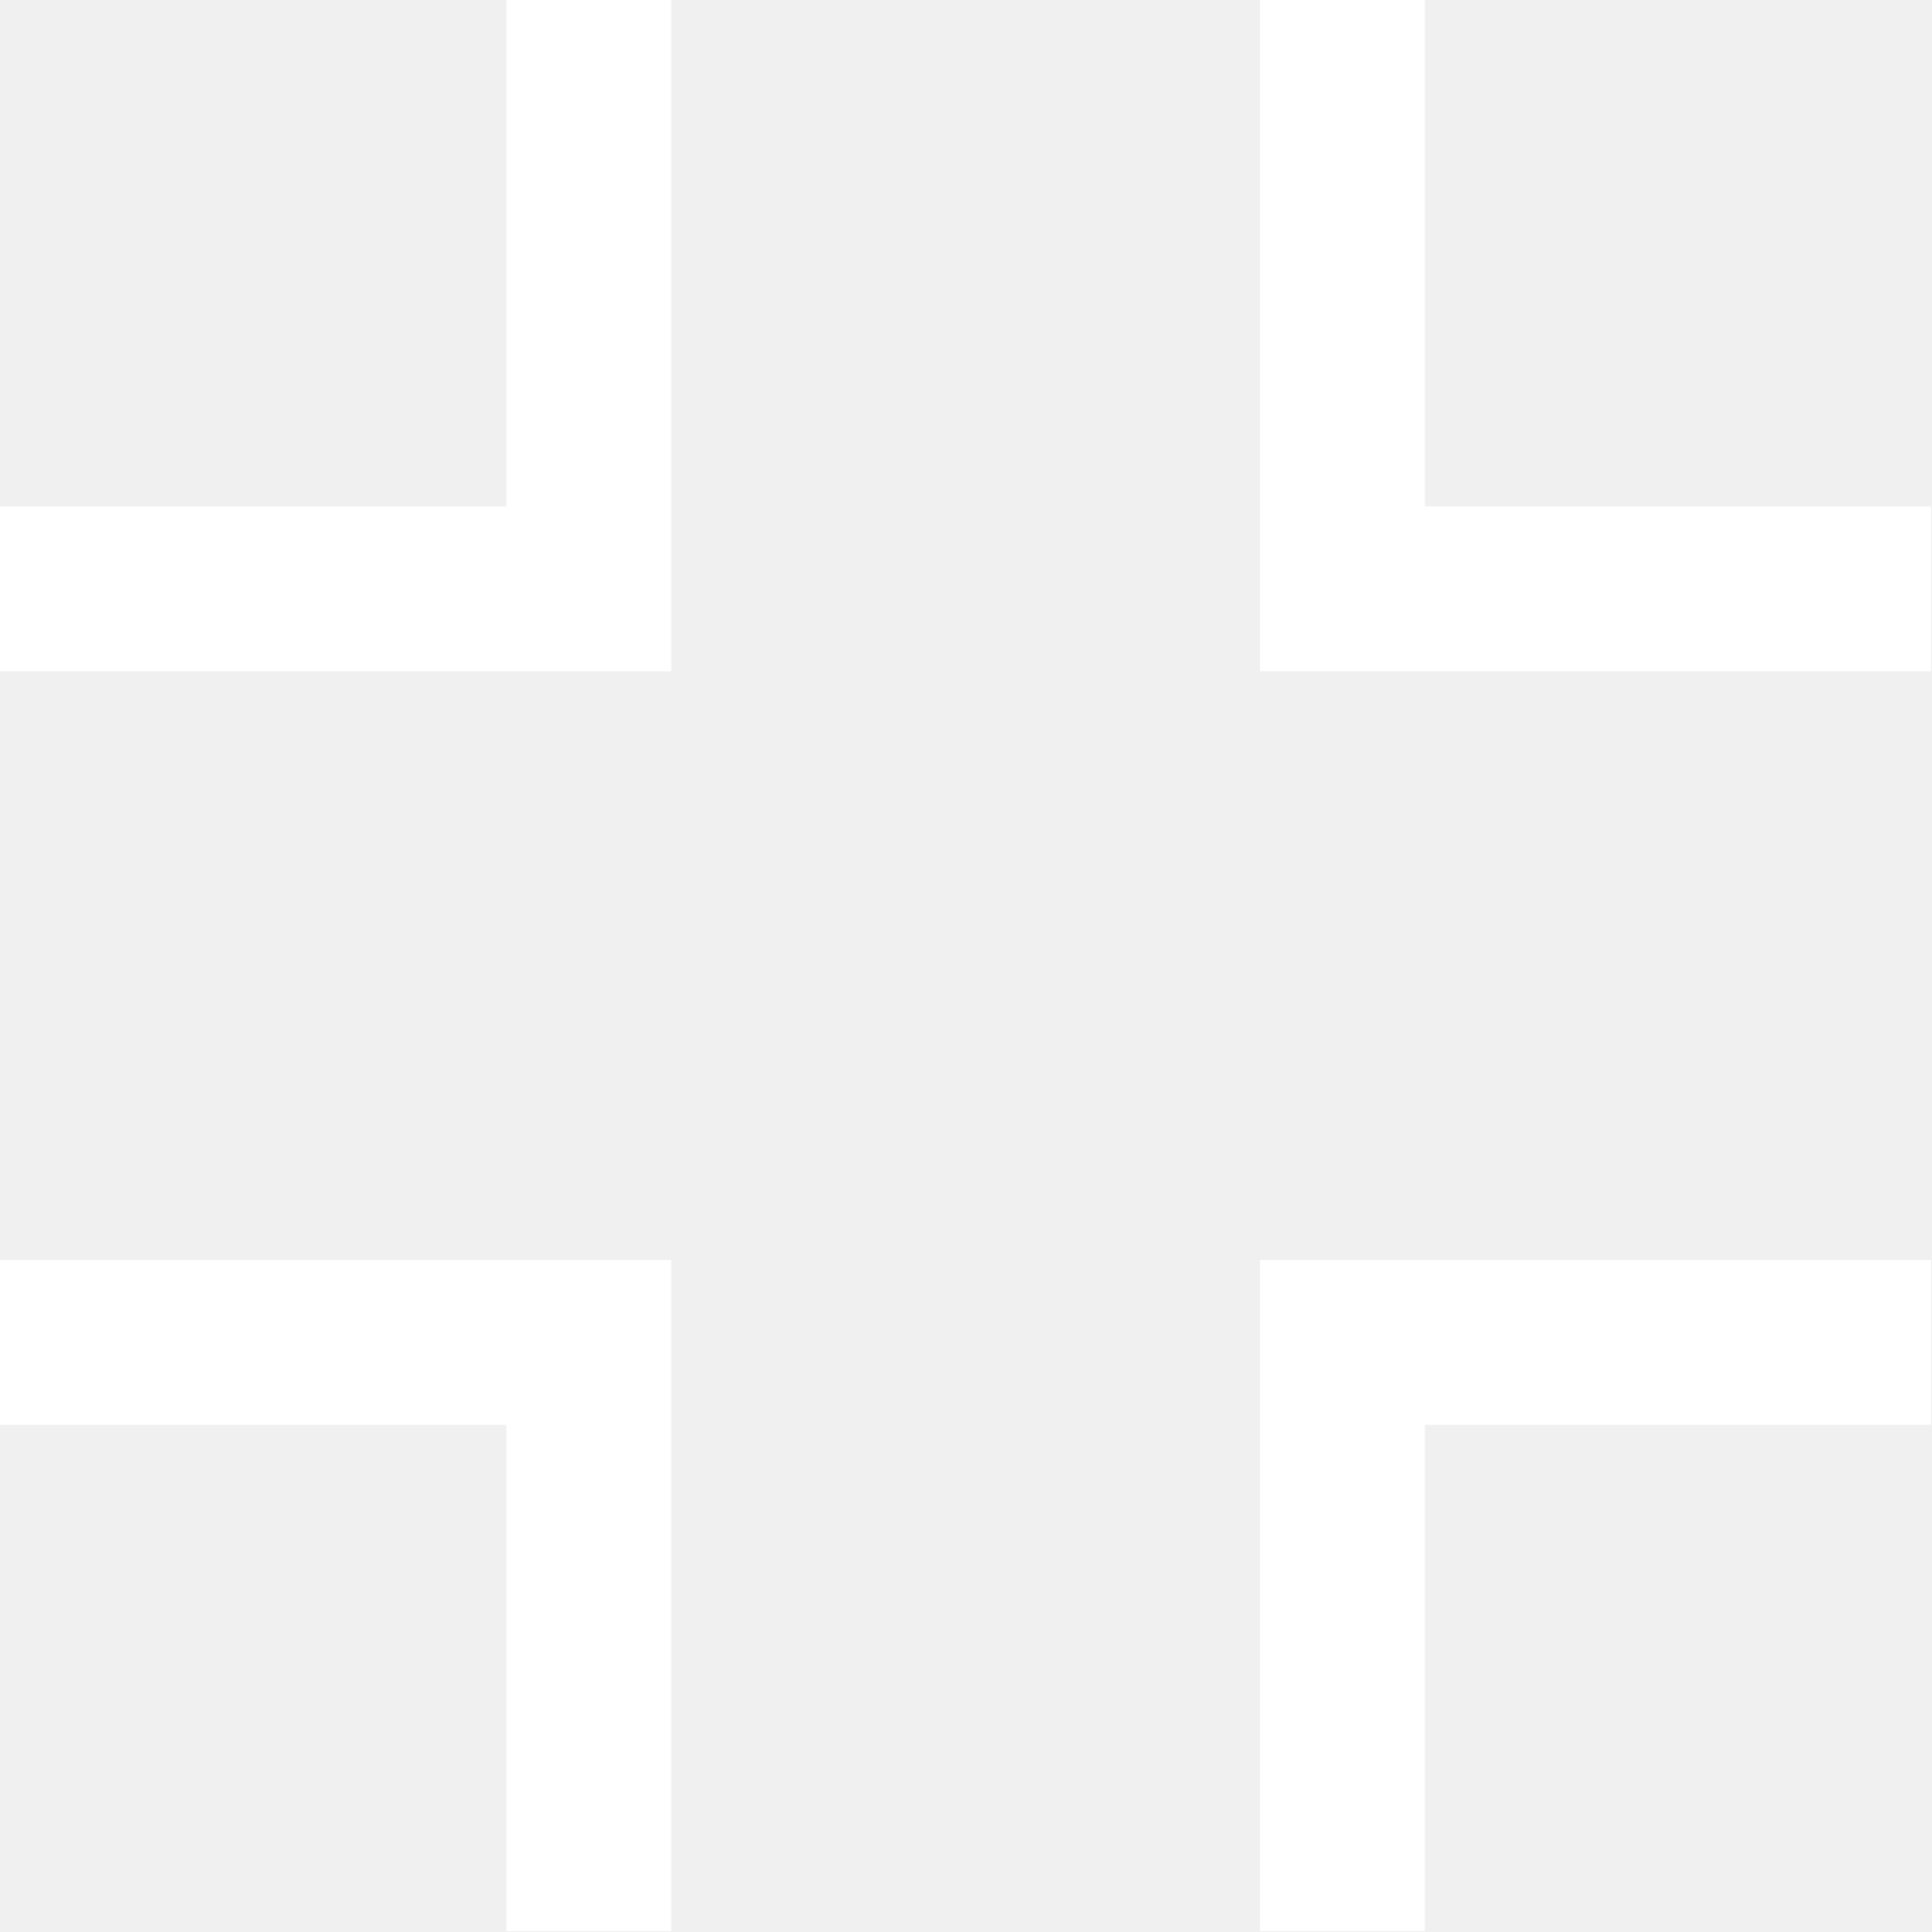
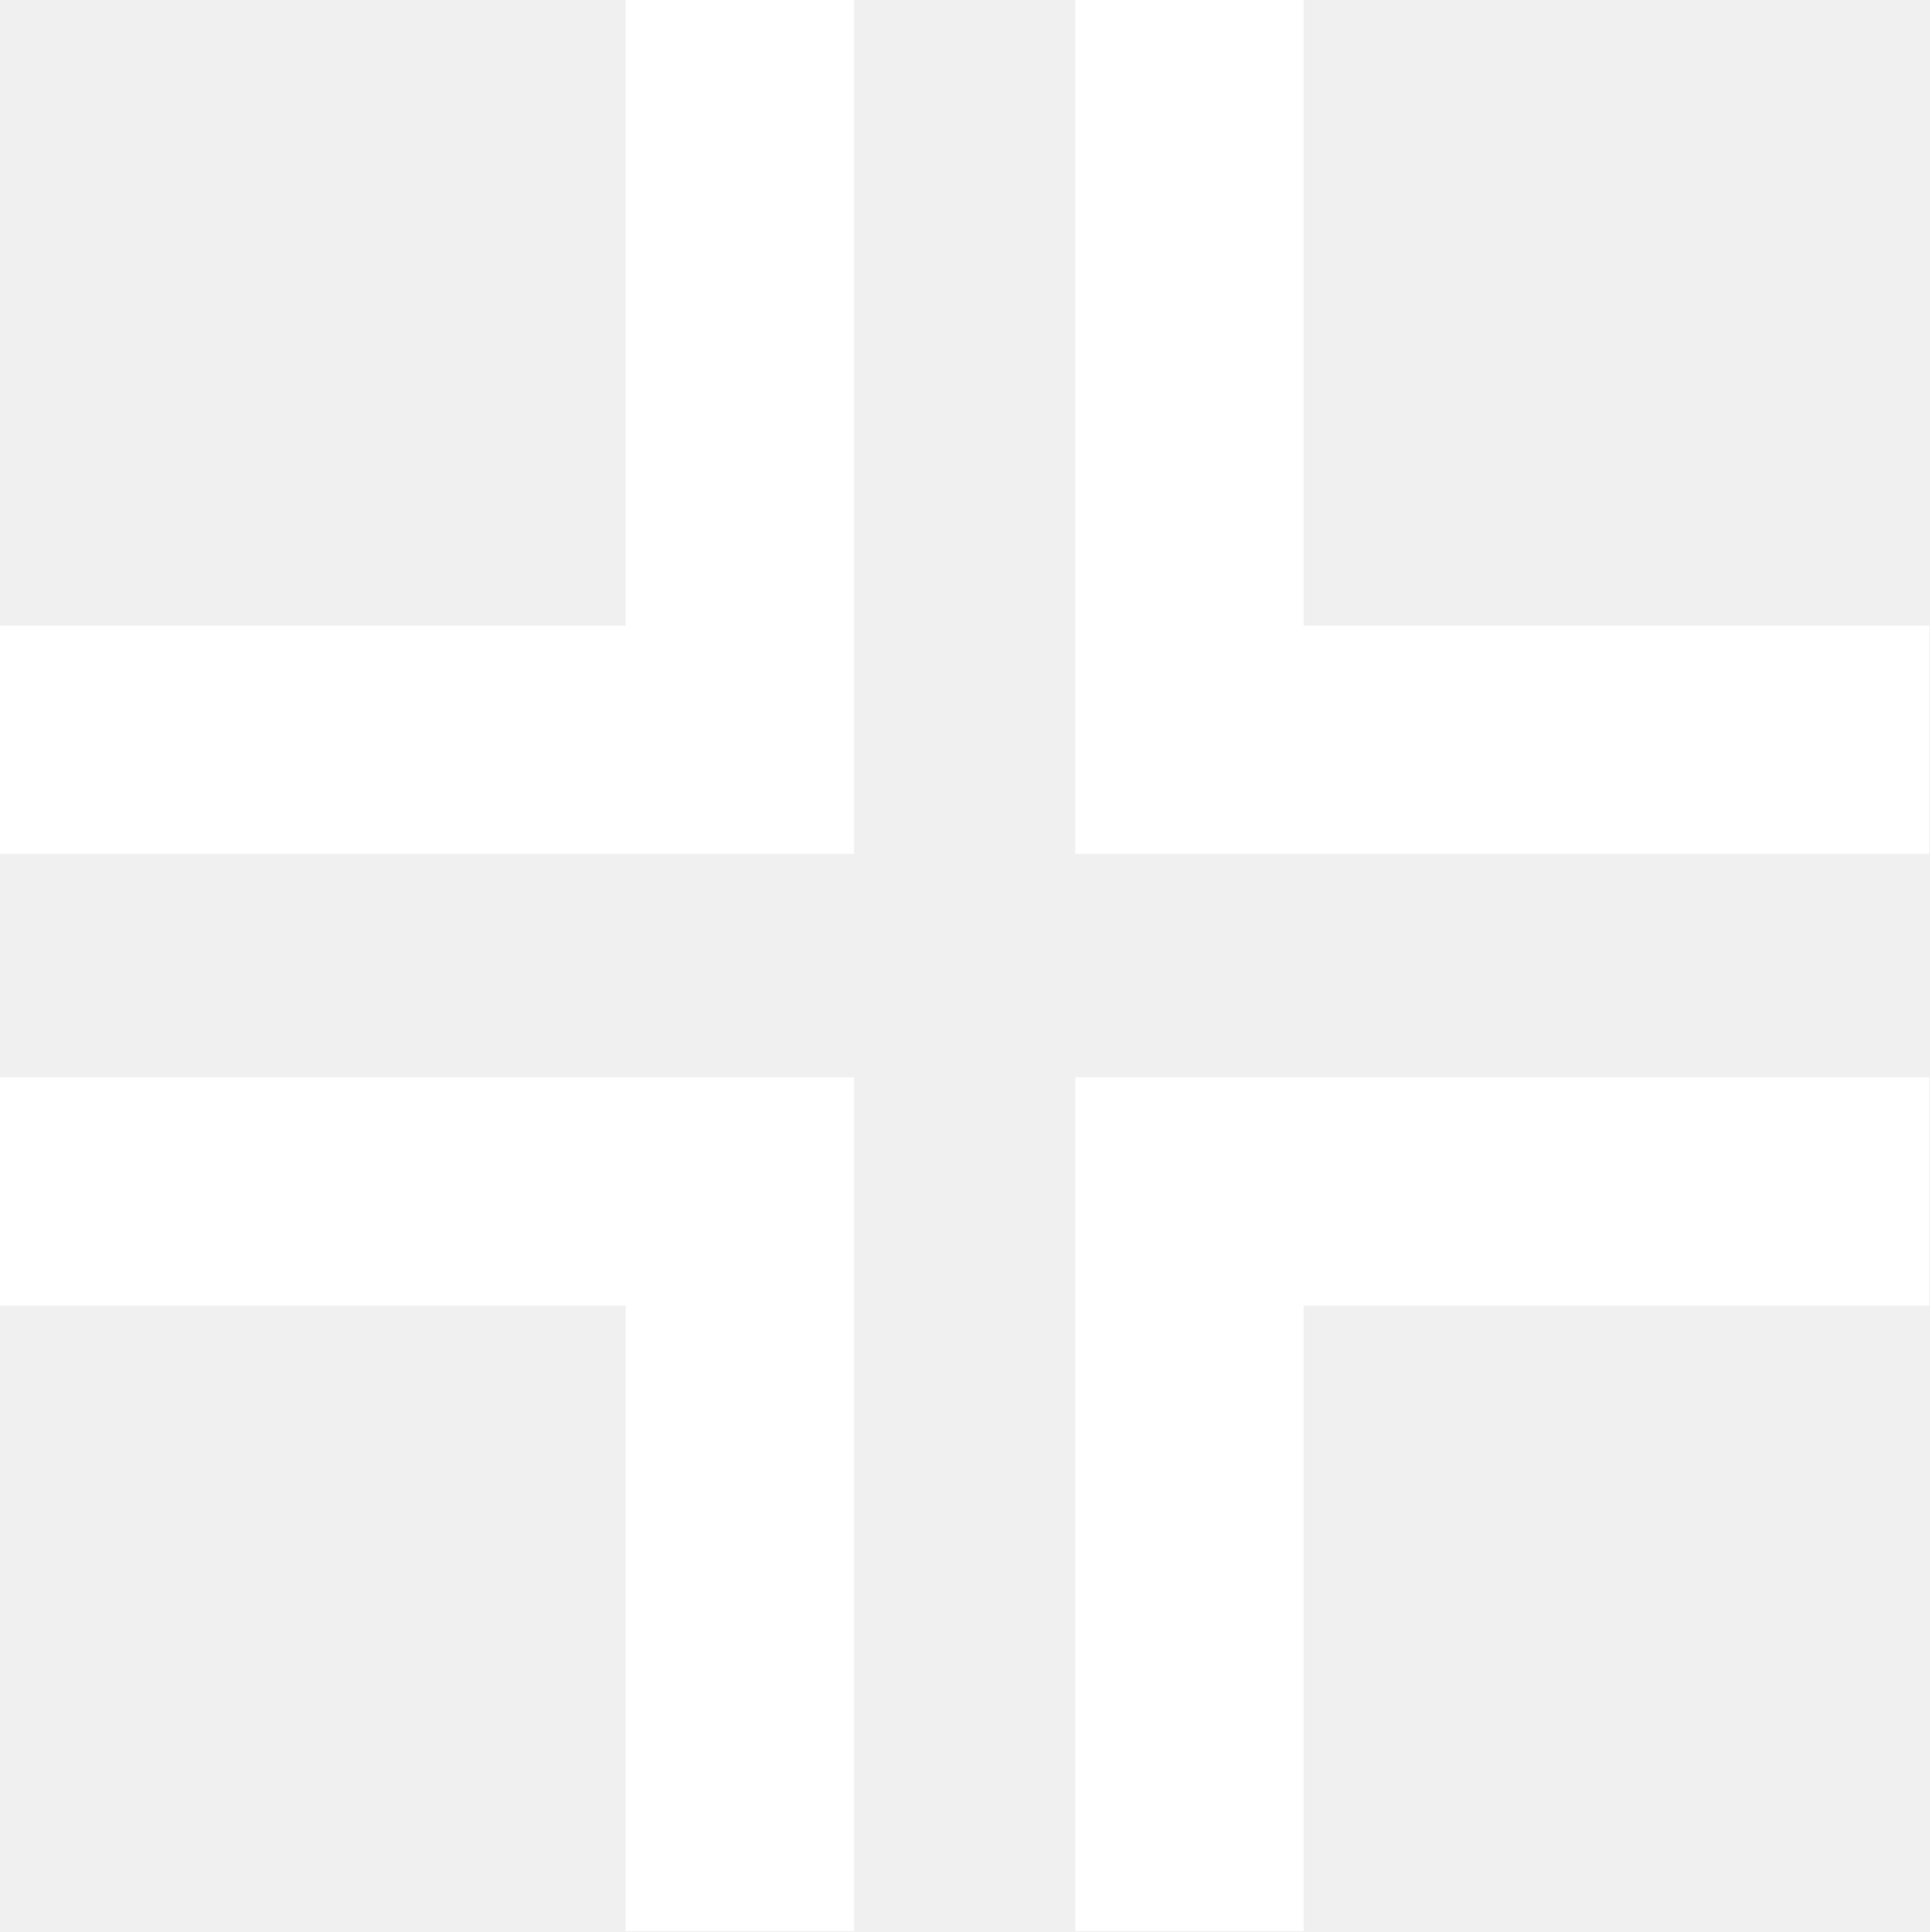
- <svg xmlns="http://www.w3.org/2000/svg" viewBox="0 0 150.34 150.34">
+ <svg xmlns="http://www.w3.org/2000/svg" viewBox="0 0 150 150.17">
  <defs>
    <style>.cls-1{fill:#ffffff;}</style>
  </defs>
  <g id="Layer_2" data-name="Layer 2">
    <g id="Layer_1-2" data-name="Layer 1">
-       <g id="collapse">
-         <polygon class="cls-1" points="98.088 0 110.922 0 110.922 39.418 150.34 39.418 150.34 52.252 98.088 52.252 98.088 0" />
-         <polygon class="cls-1" points="98.088 98.088 150.34 98.088 150.34 110.922 110.922 110.922 110.922 150.34 98.088 150.34 98.088 98.088" />
-         <polygon class="cls-1" points="0 98.088 52.252 98.088 52.252 150.34 39.418 150.34 39.418 110.922 0 110.922 0 98.088" />
-         <polygon class="cls-1" points="39.418 0 52.252 0 52.252 52.252 0 52.252 0 39.418 39.418 39.418 39.418 0" />
-       </g>
+       <polygon class="cls-1" points="48.64 0 66.4 0 66.4 66.4 0 66.4 0 48.64 48.64 48.64 48.64 0" />
+       <polygon class="cls-1" points="0 83.77 66.4 83.77 66.4 150.17 48.64 150.17 48.64 101.53 0 101.53 0 83.77" />
+       <polygon class="cls-1" points="150 48.64 150 66.4 83.6 66.4 83.6 0 101.36 0 101.36 48.64 150 48.64" />
+       <polygon class="cls-1" points="83.6 83.77 150 83.77 150 101.53 101.36 101.53 101.36 150.17 83.6 150.17 83.6 83.77" />
    </g>
  </g>
</svg>
